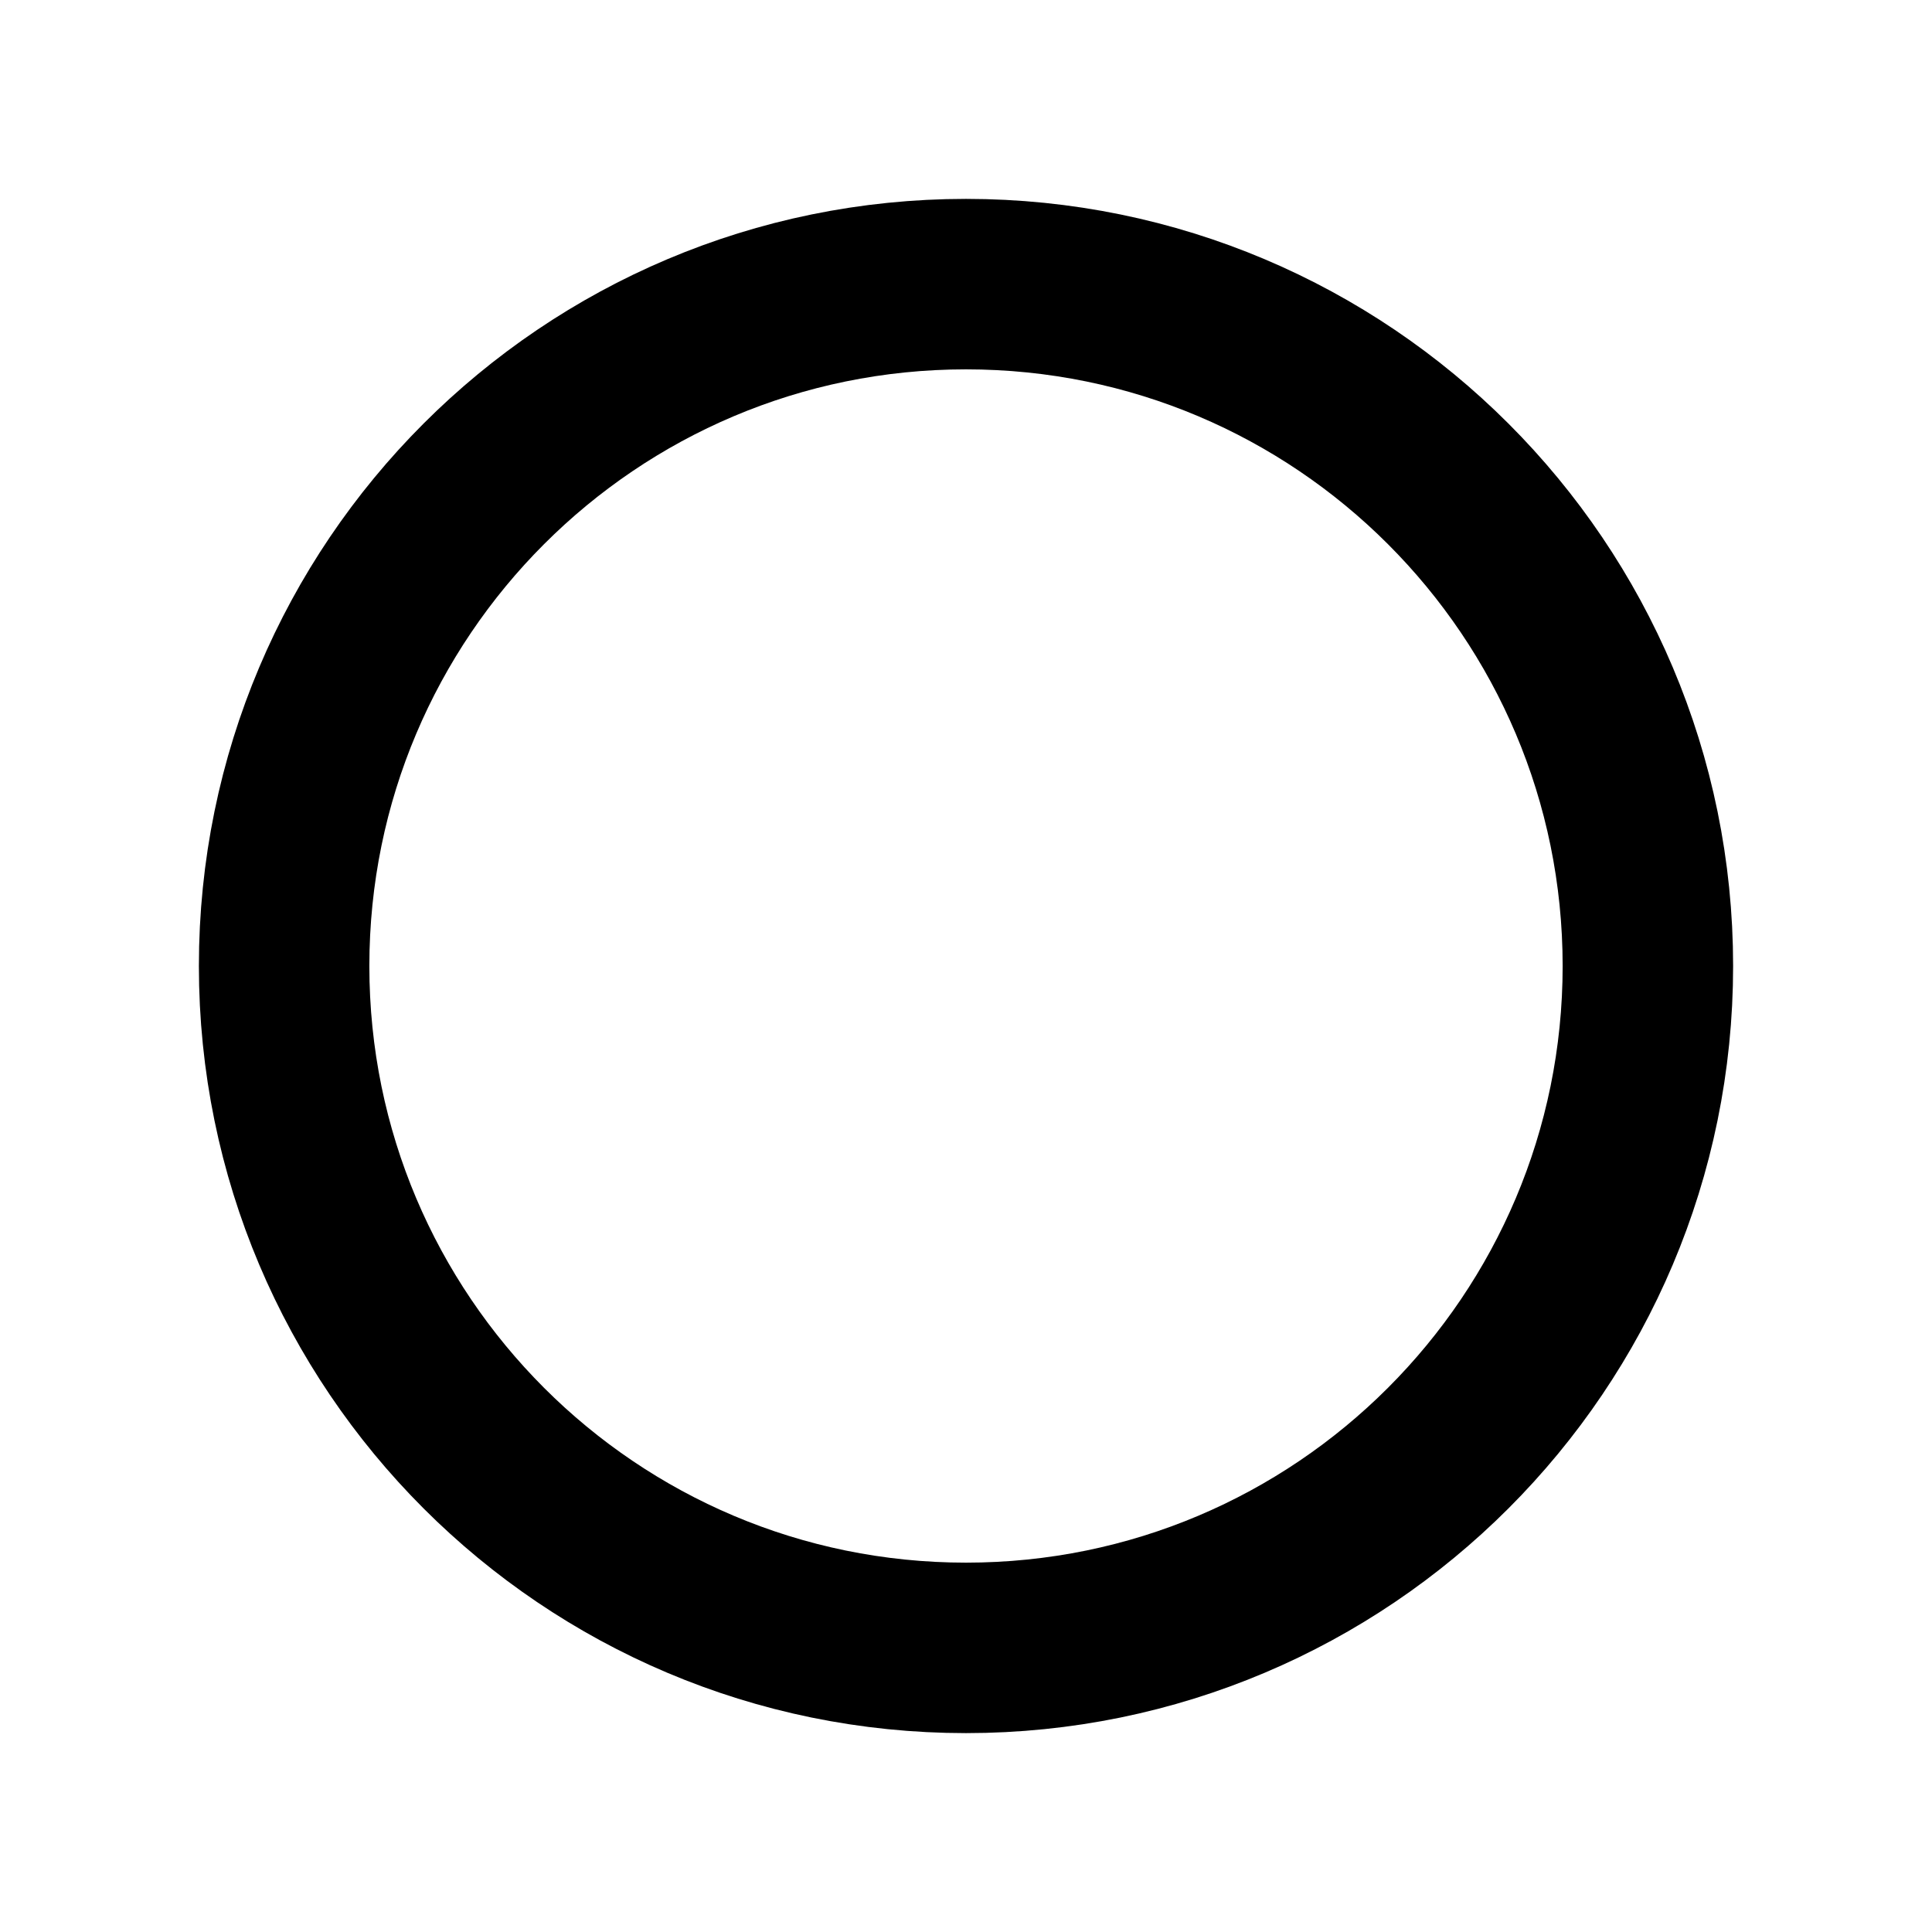
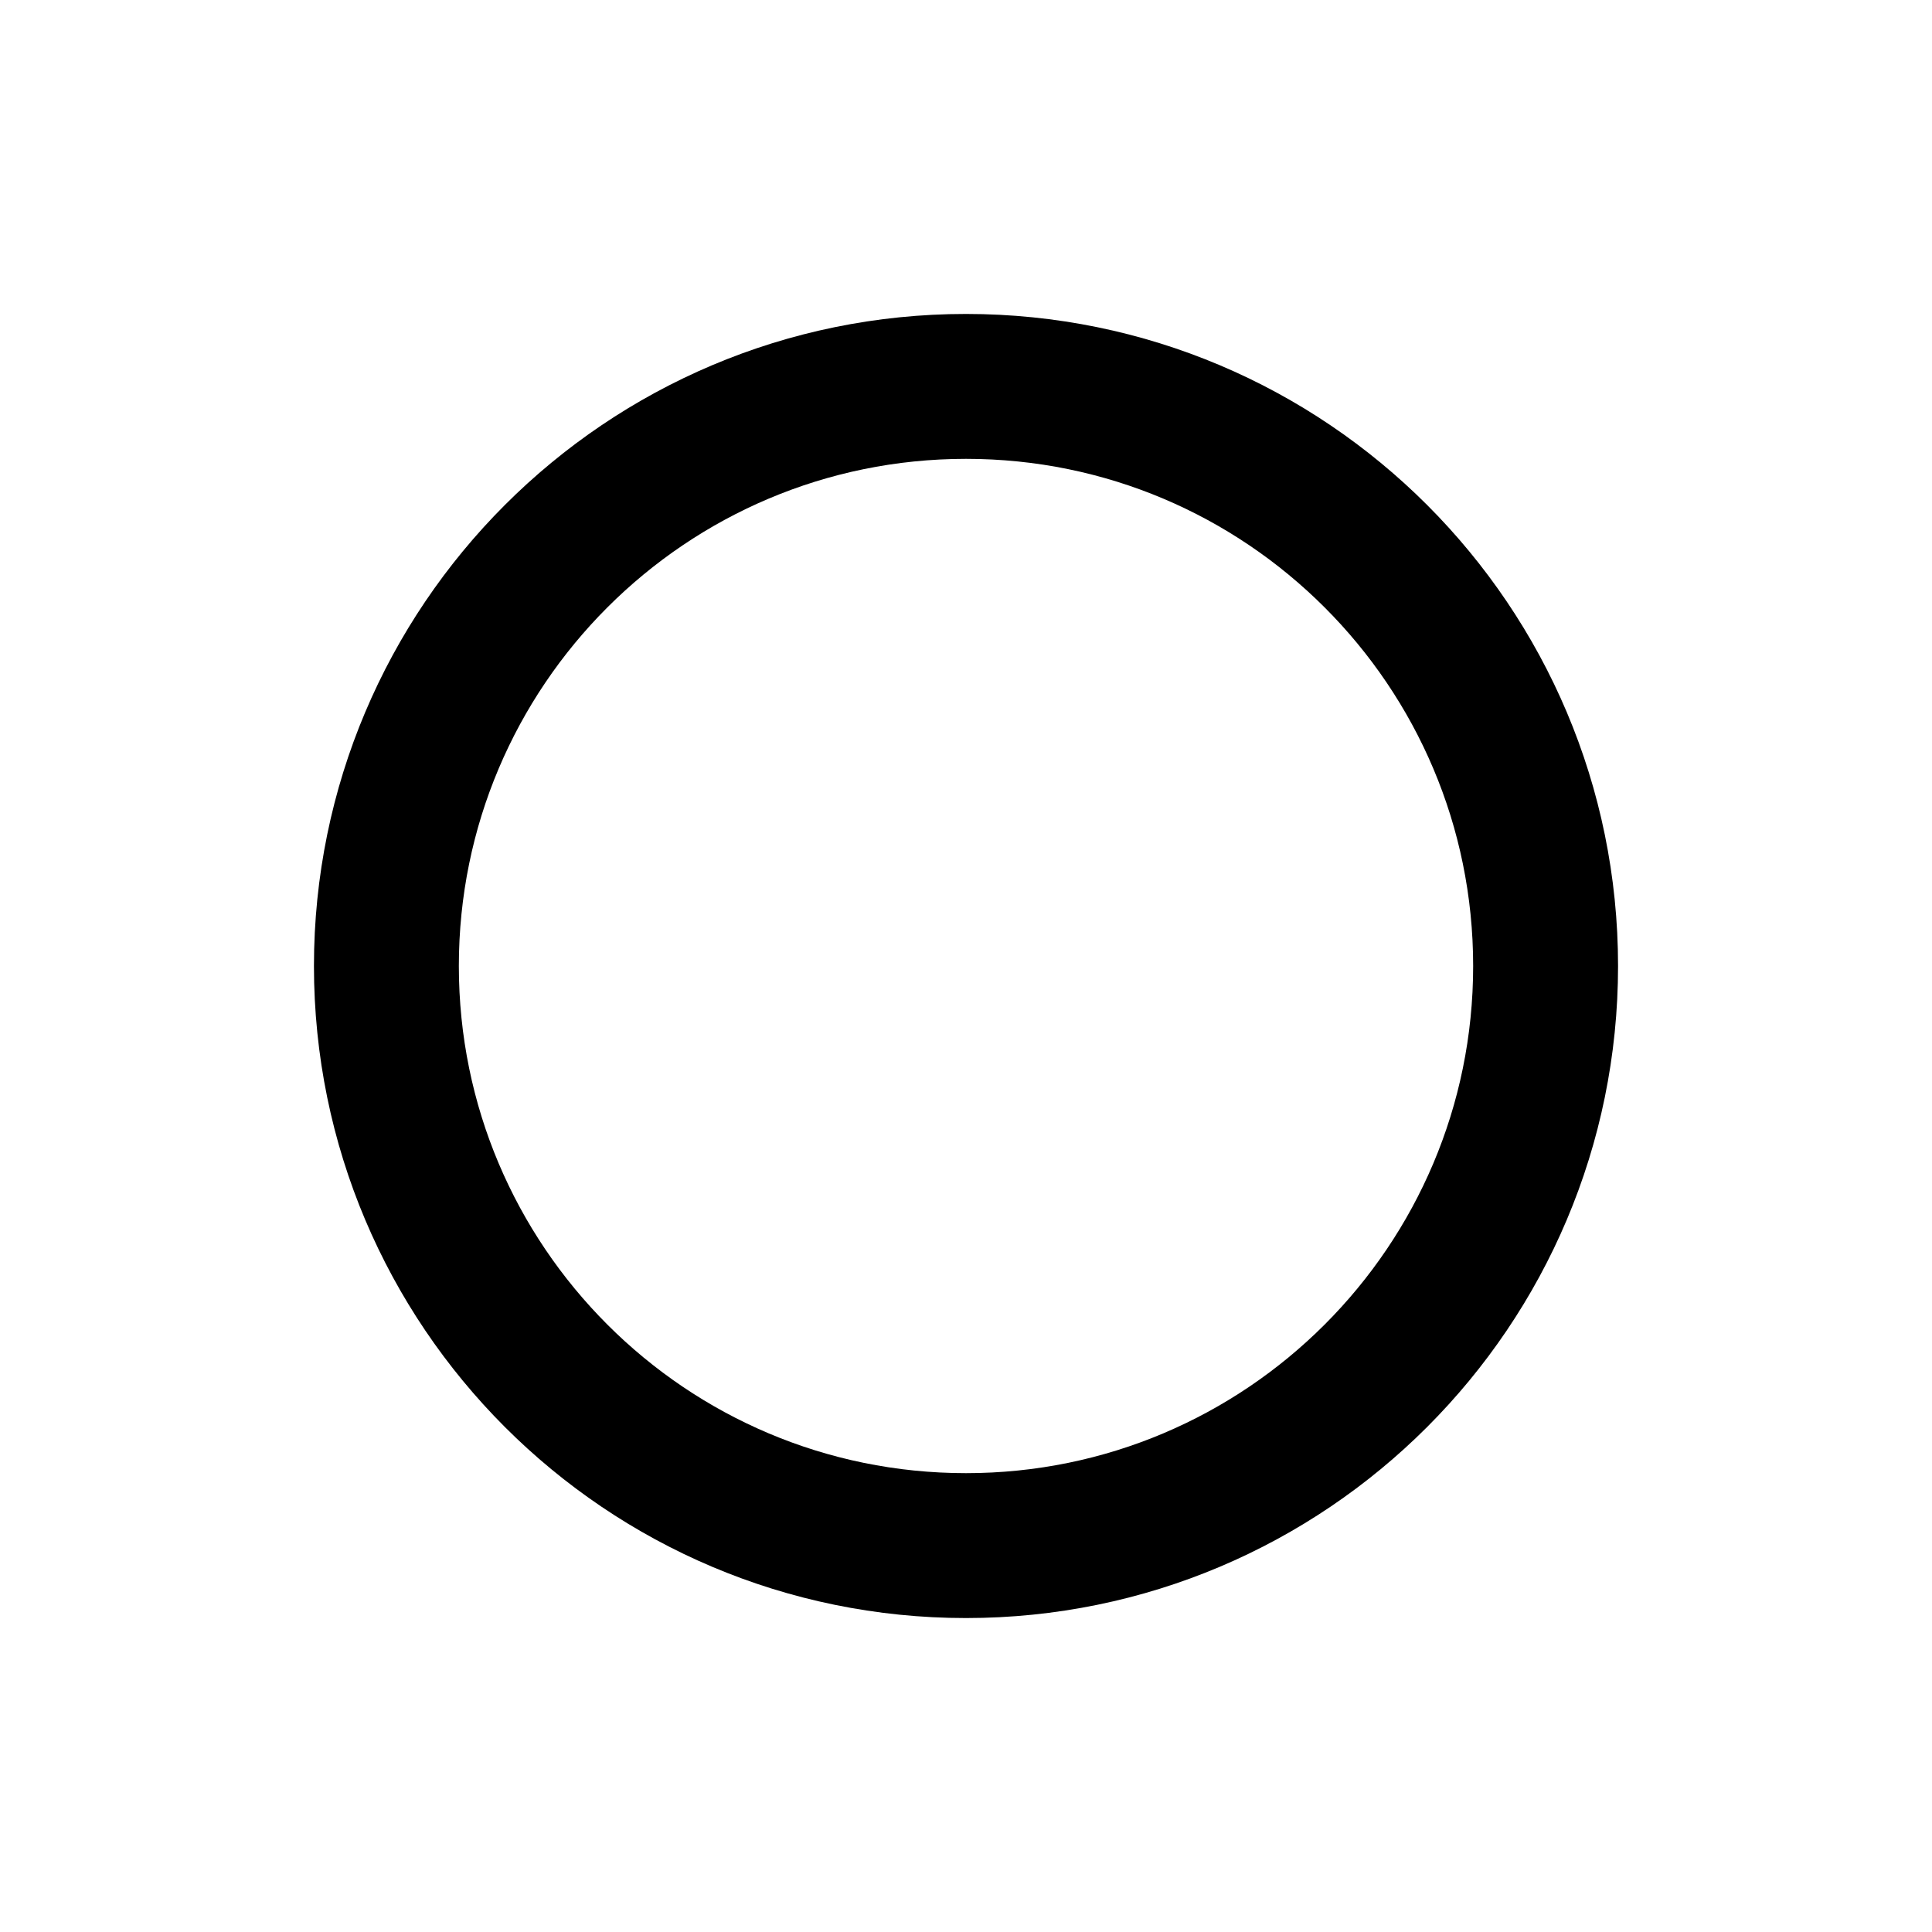
- <svg xmlns="http://www.w3.org/2000/svg" width="17" height="17" viewBox="0 0 17 17">
-   <circle cx="8.5" cy="8.5" r="6" fill="none" stroke="#000" stroke-linecap="round" stroke-linejoin="round" stroke-width="1.5" />
+ <svg xmlns="http://www.w3.org/2000/svg" width="20" height="20" viewBox="0 0 20 20">
+   <circle cx="10" cy="10" r="6" fill="none" stroke="#000" stroke-linecap="round" stroke-linejoin="round" stroke-width="1.5" />
</svg>
